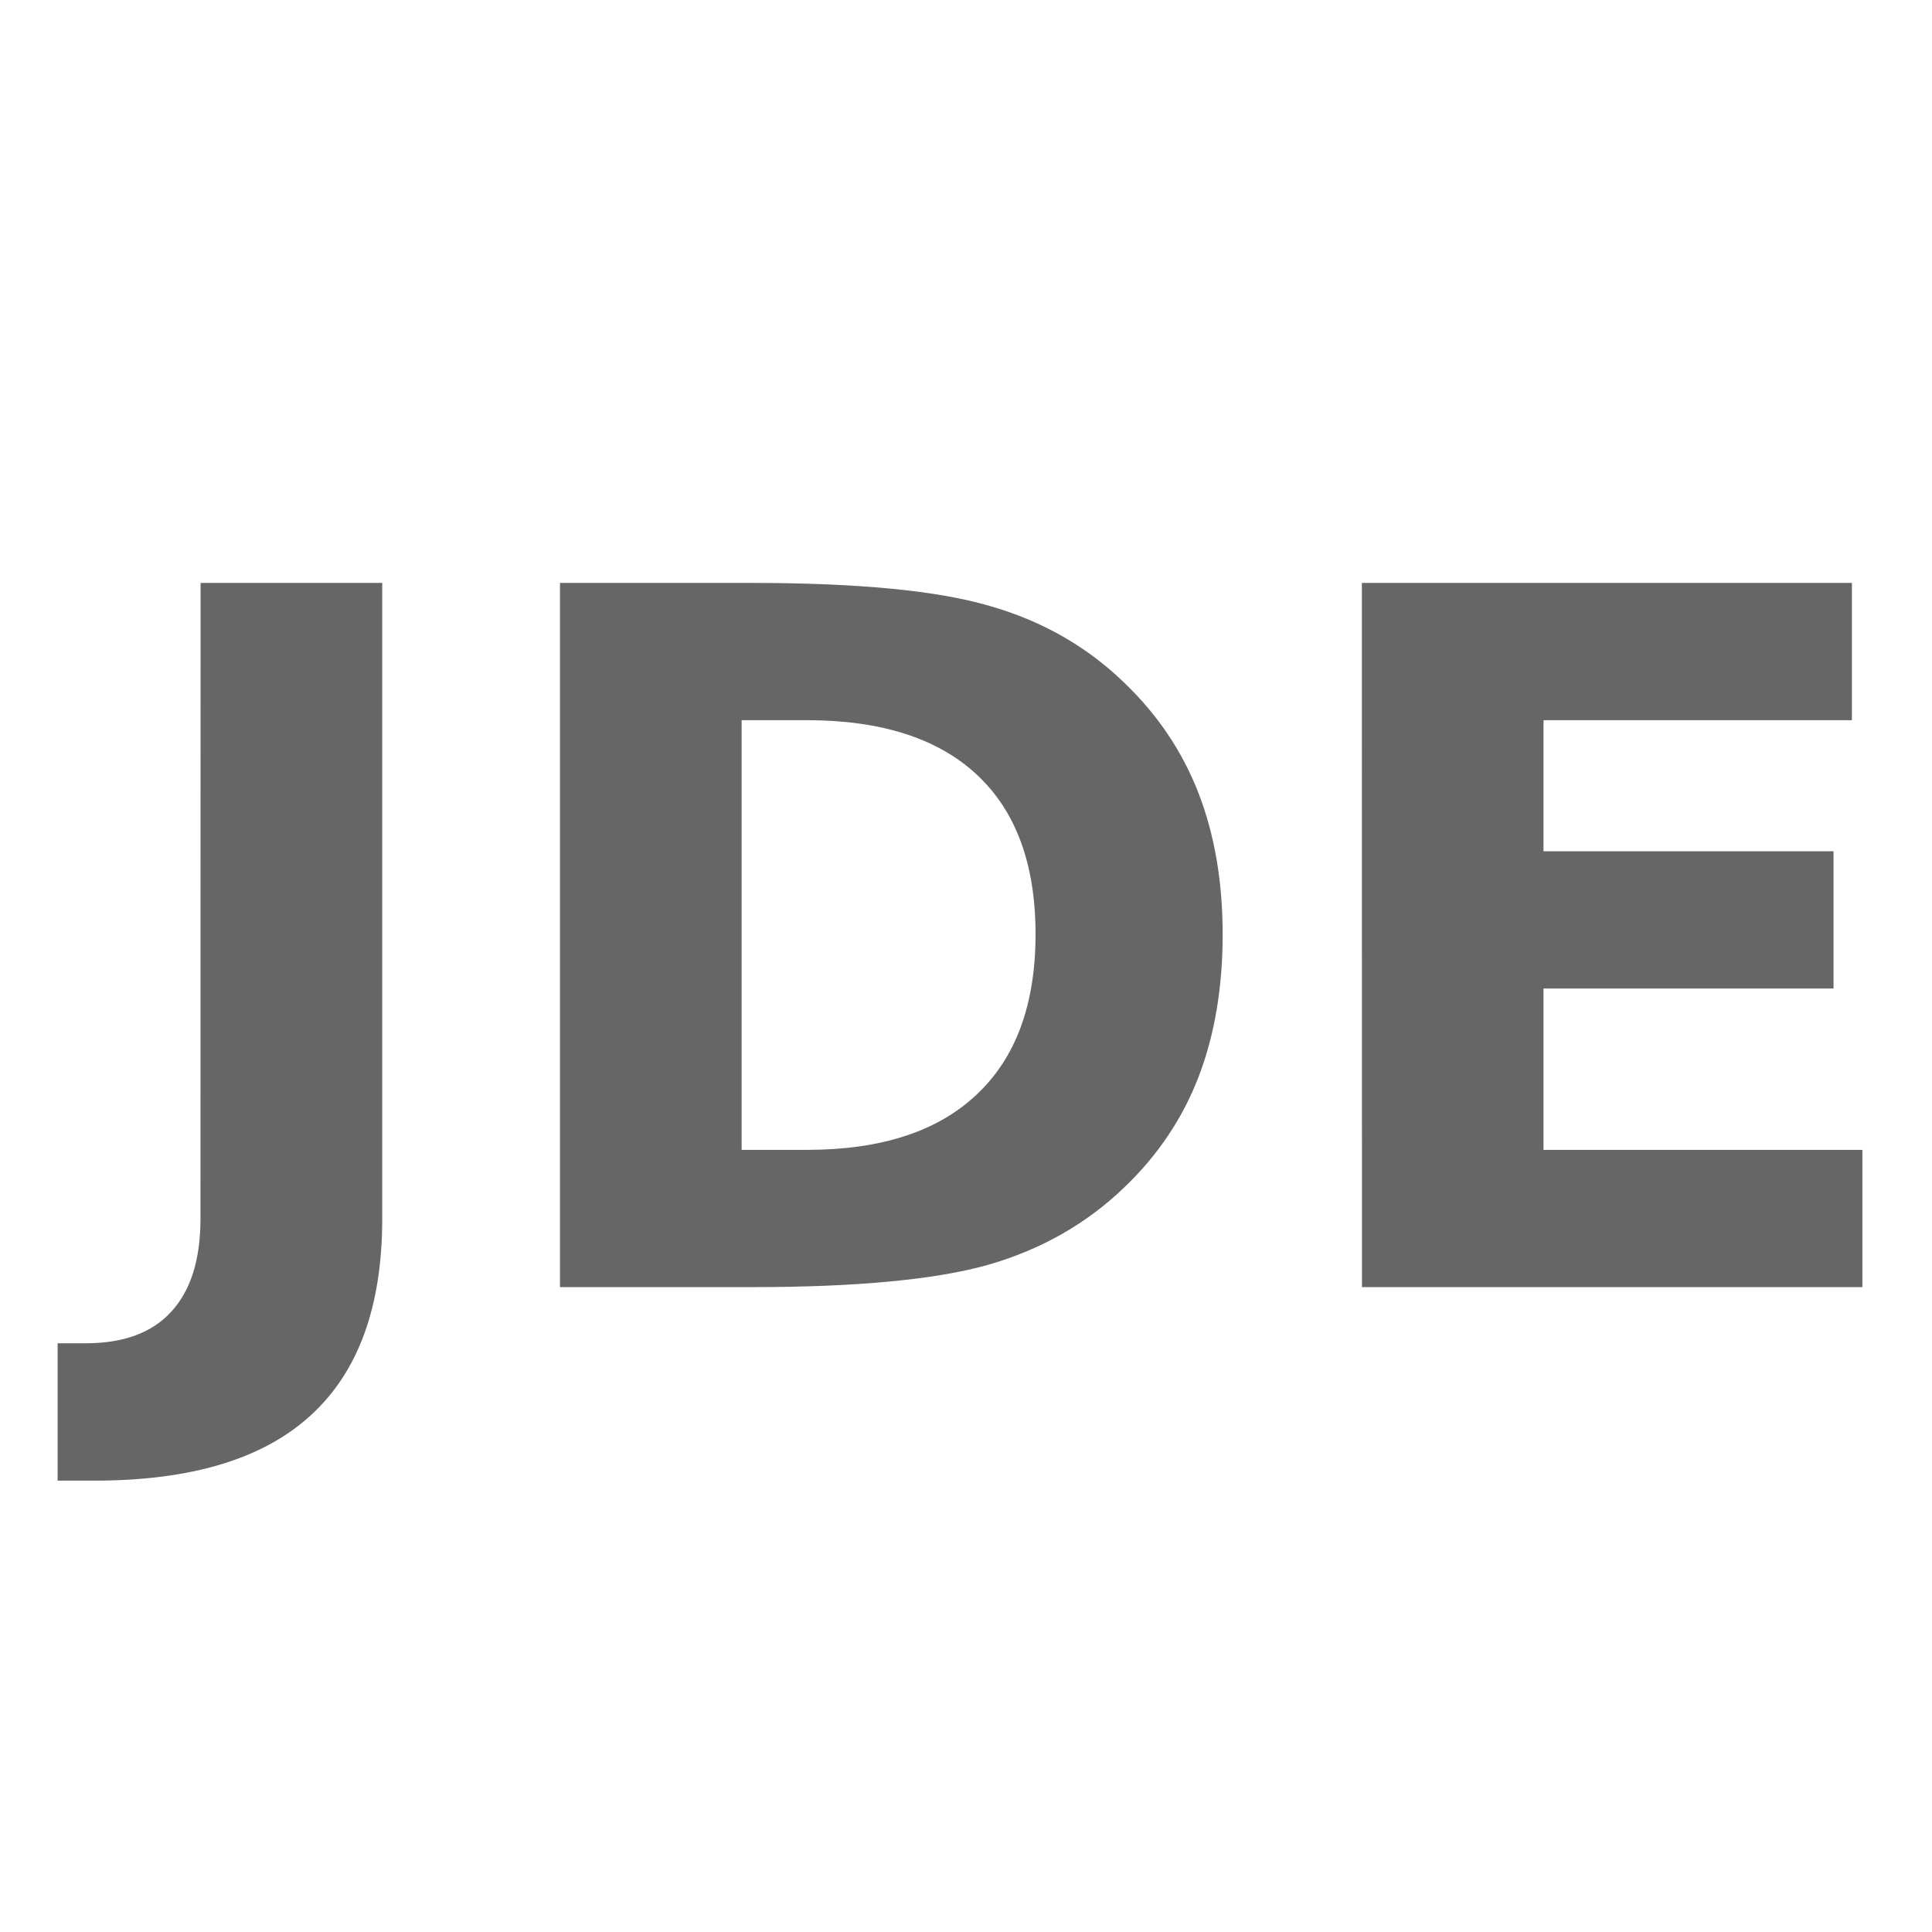
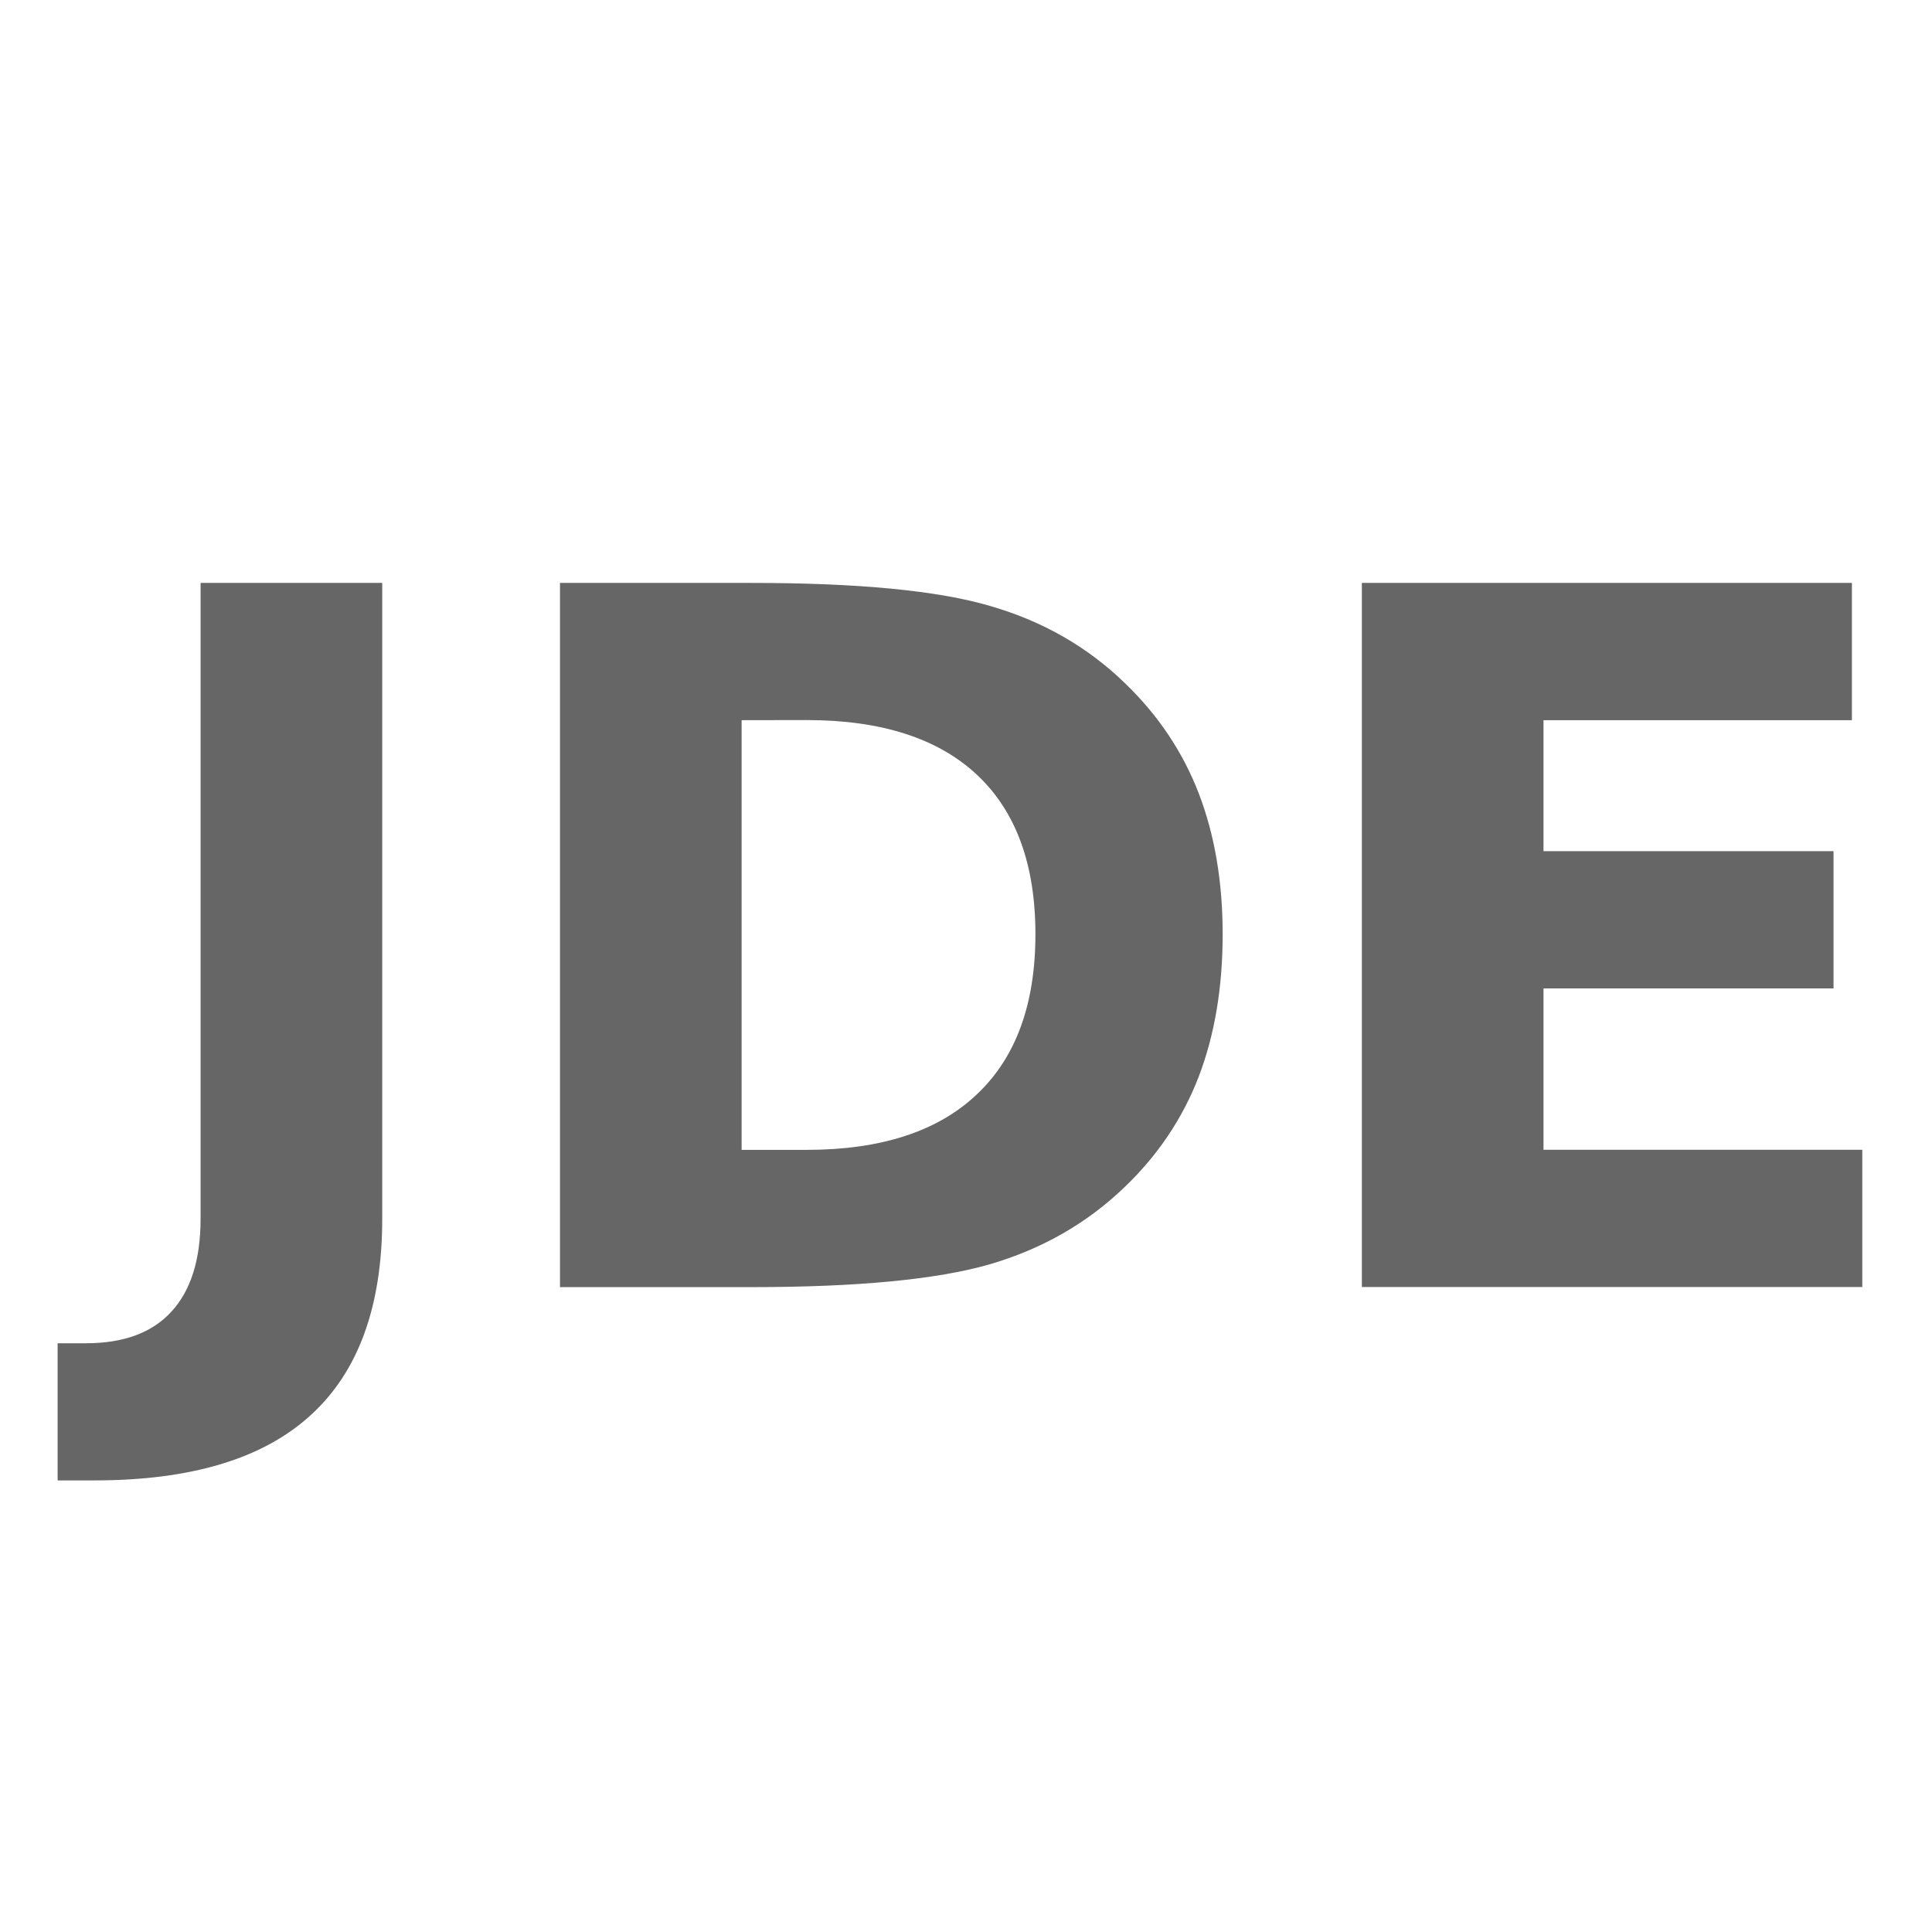
- <svg xmlns="http://www.w3.org/2000/svg" width="64" height="64" viewBox="0 0 16.933 16.933" version="1.1" id="svg28">
-   <defs id="defs25" />
-   <g id="layer1">
-     <g aria-label="JDE" id="text2036" style="font-size:8.467px;line-height:1.25;stroke-width:0.265">
-       <path d="m 1.758,5.109 h 1.592 v 5.573 q 0,1.153 -0.628,1.724 -0.624,0.571 -1.893,0.571 H 0.505 V 11.773 h 0.248 q 0.496,0 0.748,-0.277 0.256,-0.277 0.256,-0.814 z" style="font-weight:bold;font-family:Terminus;-inkscape-font-specification:'Terminus Bold';fill:#666666" id="path37732" />
-       <path d="m 6.5,6.312 v 3.766 h 0.571 q 0.976,0 1.488,-0.484 0.517,-0.484 0.517,-1.406 0,-0.918 -0.513,-1.397 Q 8.05,6.312 7.07,6.312 Z M 4.908,5.109 h 1.678 q 1.406,0 2.092,0.203 0.69,0.198 1.182,0.678 0.434,0.418 0.645,0.963 0.211,0.546 0.211,1.236 0,0.699 -0.211,1.249 -0.211,0.546 -0.645,0.963 -0.496,0.48 -1.191,0.682 Q 7.976,11.281 6.587,11.281 H 4.908 Z" style="font-weight:bold;font-family:Terminus;-inkscape-font-specification:'Terminus Bold';fill:#666666" id="path37734" />
-       <path d="m 11.936,5.109 h 4.295 V 6.312 H 13.528 V 7.461 h 2.542 v 1.203 h -2.542 v 1.414 h 2.795 v 1.203 h -4.386 z" style="font-weight:bold;font-family:Terminus;-inkscape-font-specification:'Terminus Bold';fill:#666666" id="path37736" />
-     </g>
+ <svg xmlns="http://www.w3.org/2000/svg" width="64" height="64" viewBox="0 0 16.933 16.933">
+   <g aria-label="JDE" style="font-size:8.467px;line-height:1.25;stroke-width:.265">
+     <path d="M1.758 5.109H3.35v5.572q0 1.154-.629 1.724-.624.57-1.893.57H.505v-1.202h.248q.496 0 .749-.277.256-.277.256-.815zM6.5 6.312v3.766h.57q.976 0 1.489-.484.516-.484.516-1.406 0-.917-.512-1.397-.513-.48-1.493-.48zM4.908 5.109h1.679q1.405 0 2.091.202.69.199 1.183.678.434.418.645.963.21.546.21 1.236 0 .7-.21 1.249-.211.546-.645.963-.496.48-1.19.682-.695.199-2.084.199H4.908zM11.936 5.109h4.295v1.203h-2.703V7.46h2.542v1.203h-2.542v1.414h2.794v1.203h-4.386z" style="font-weight:700;font-family:Terminus;-inkscape-font-specification:'Terminus Bold';fill:#666" />
  </g>
</svg>
